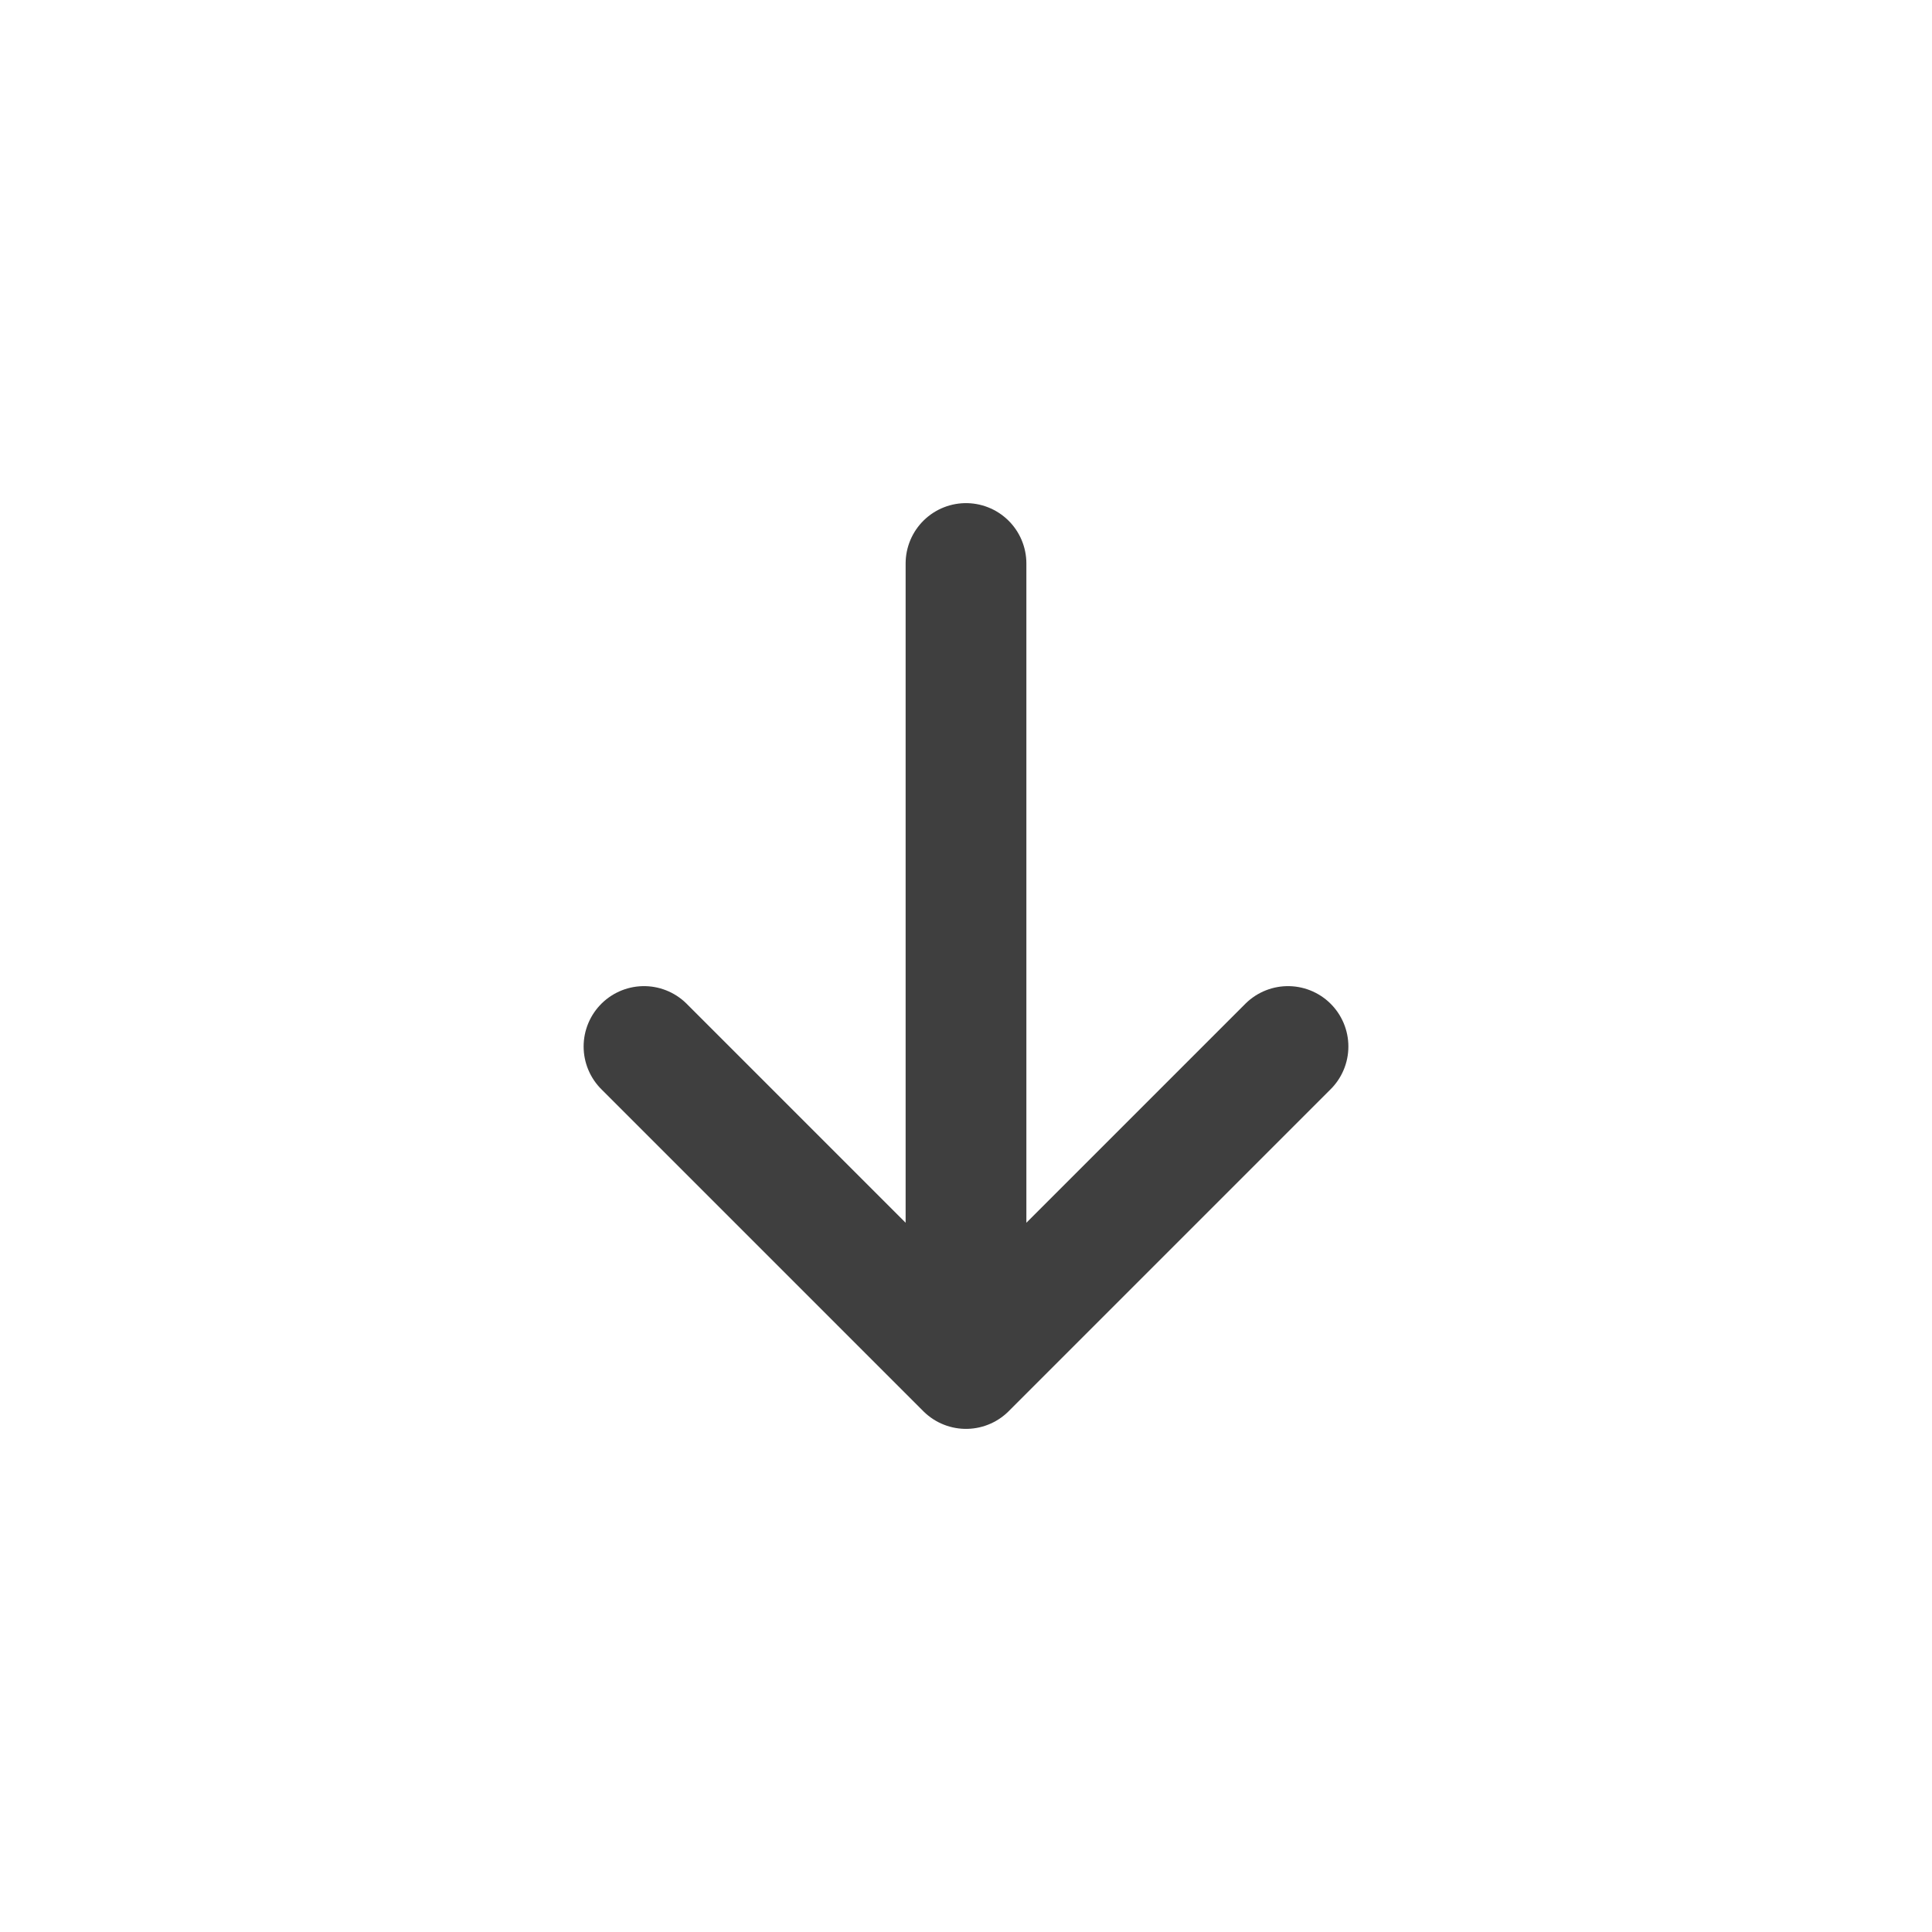
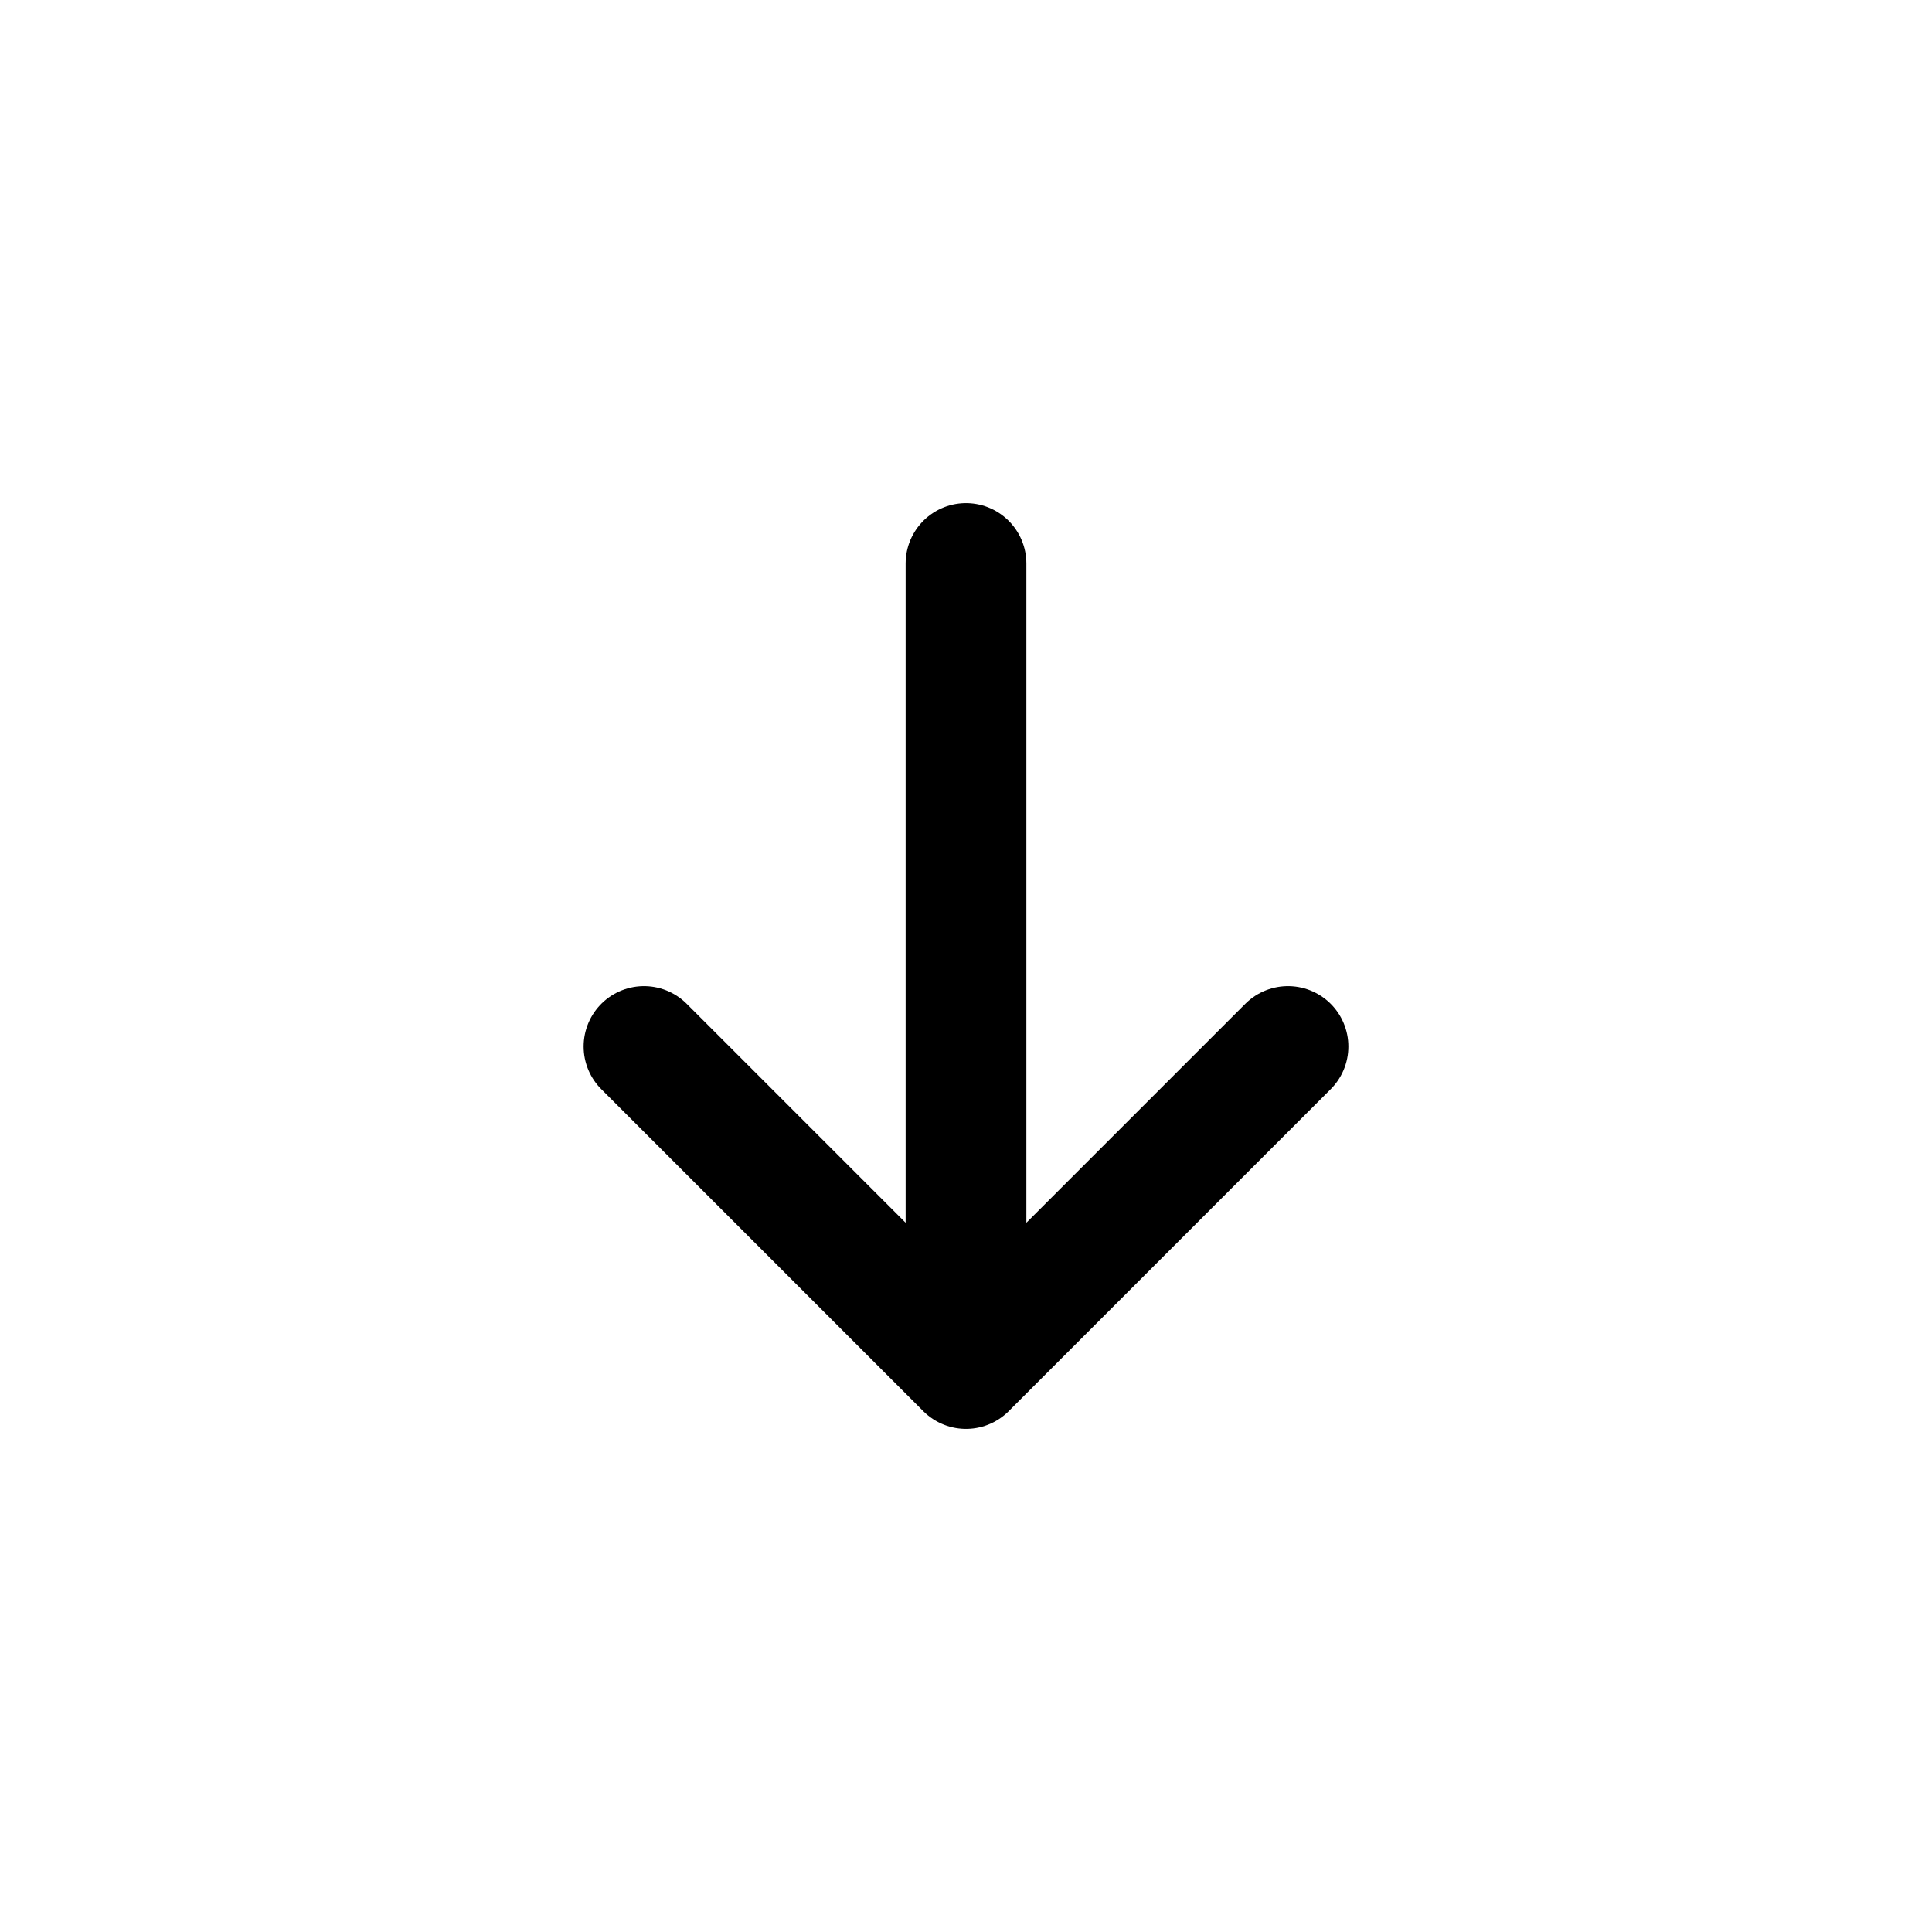
<svg xmlns="http://www.w3.org/2000/svg" width="24" height="24" viewBox="0 0 24 24" fill="none">
-   <path d="M12 17L12 7M12 17L8 13M12 17L16 13" stroke="#3F3F3F" stroke-width="1.5" stroke-linecap="round" stroke-linejoin="round" />
+   <path d="M12 17L12 7M12 17L8 13M12 17L16 13" stroke="currentColor" stroke-width="1.5" stroke-linecap="round" stroke-linejoin="round" />
</svg>
